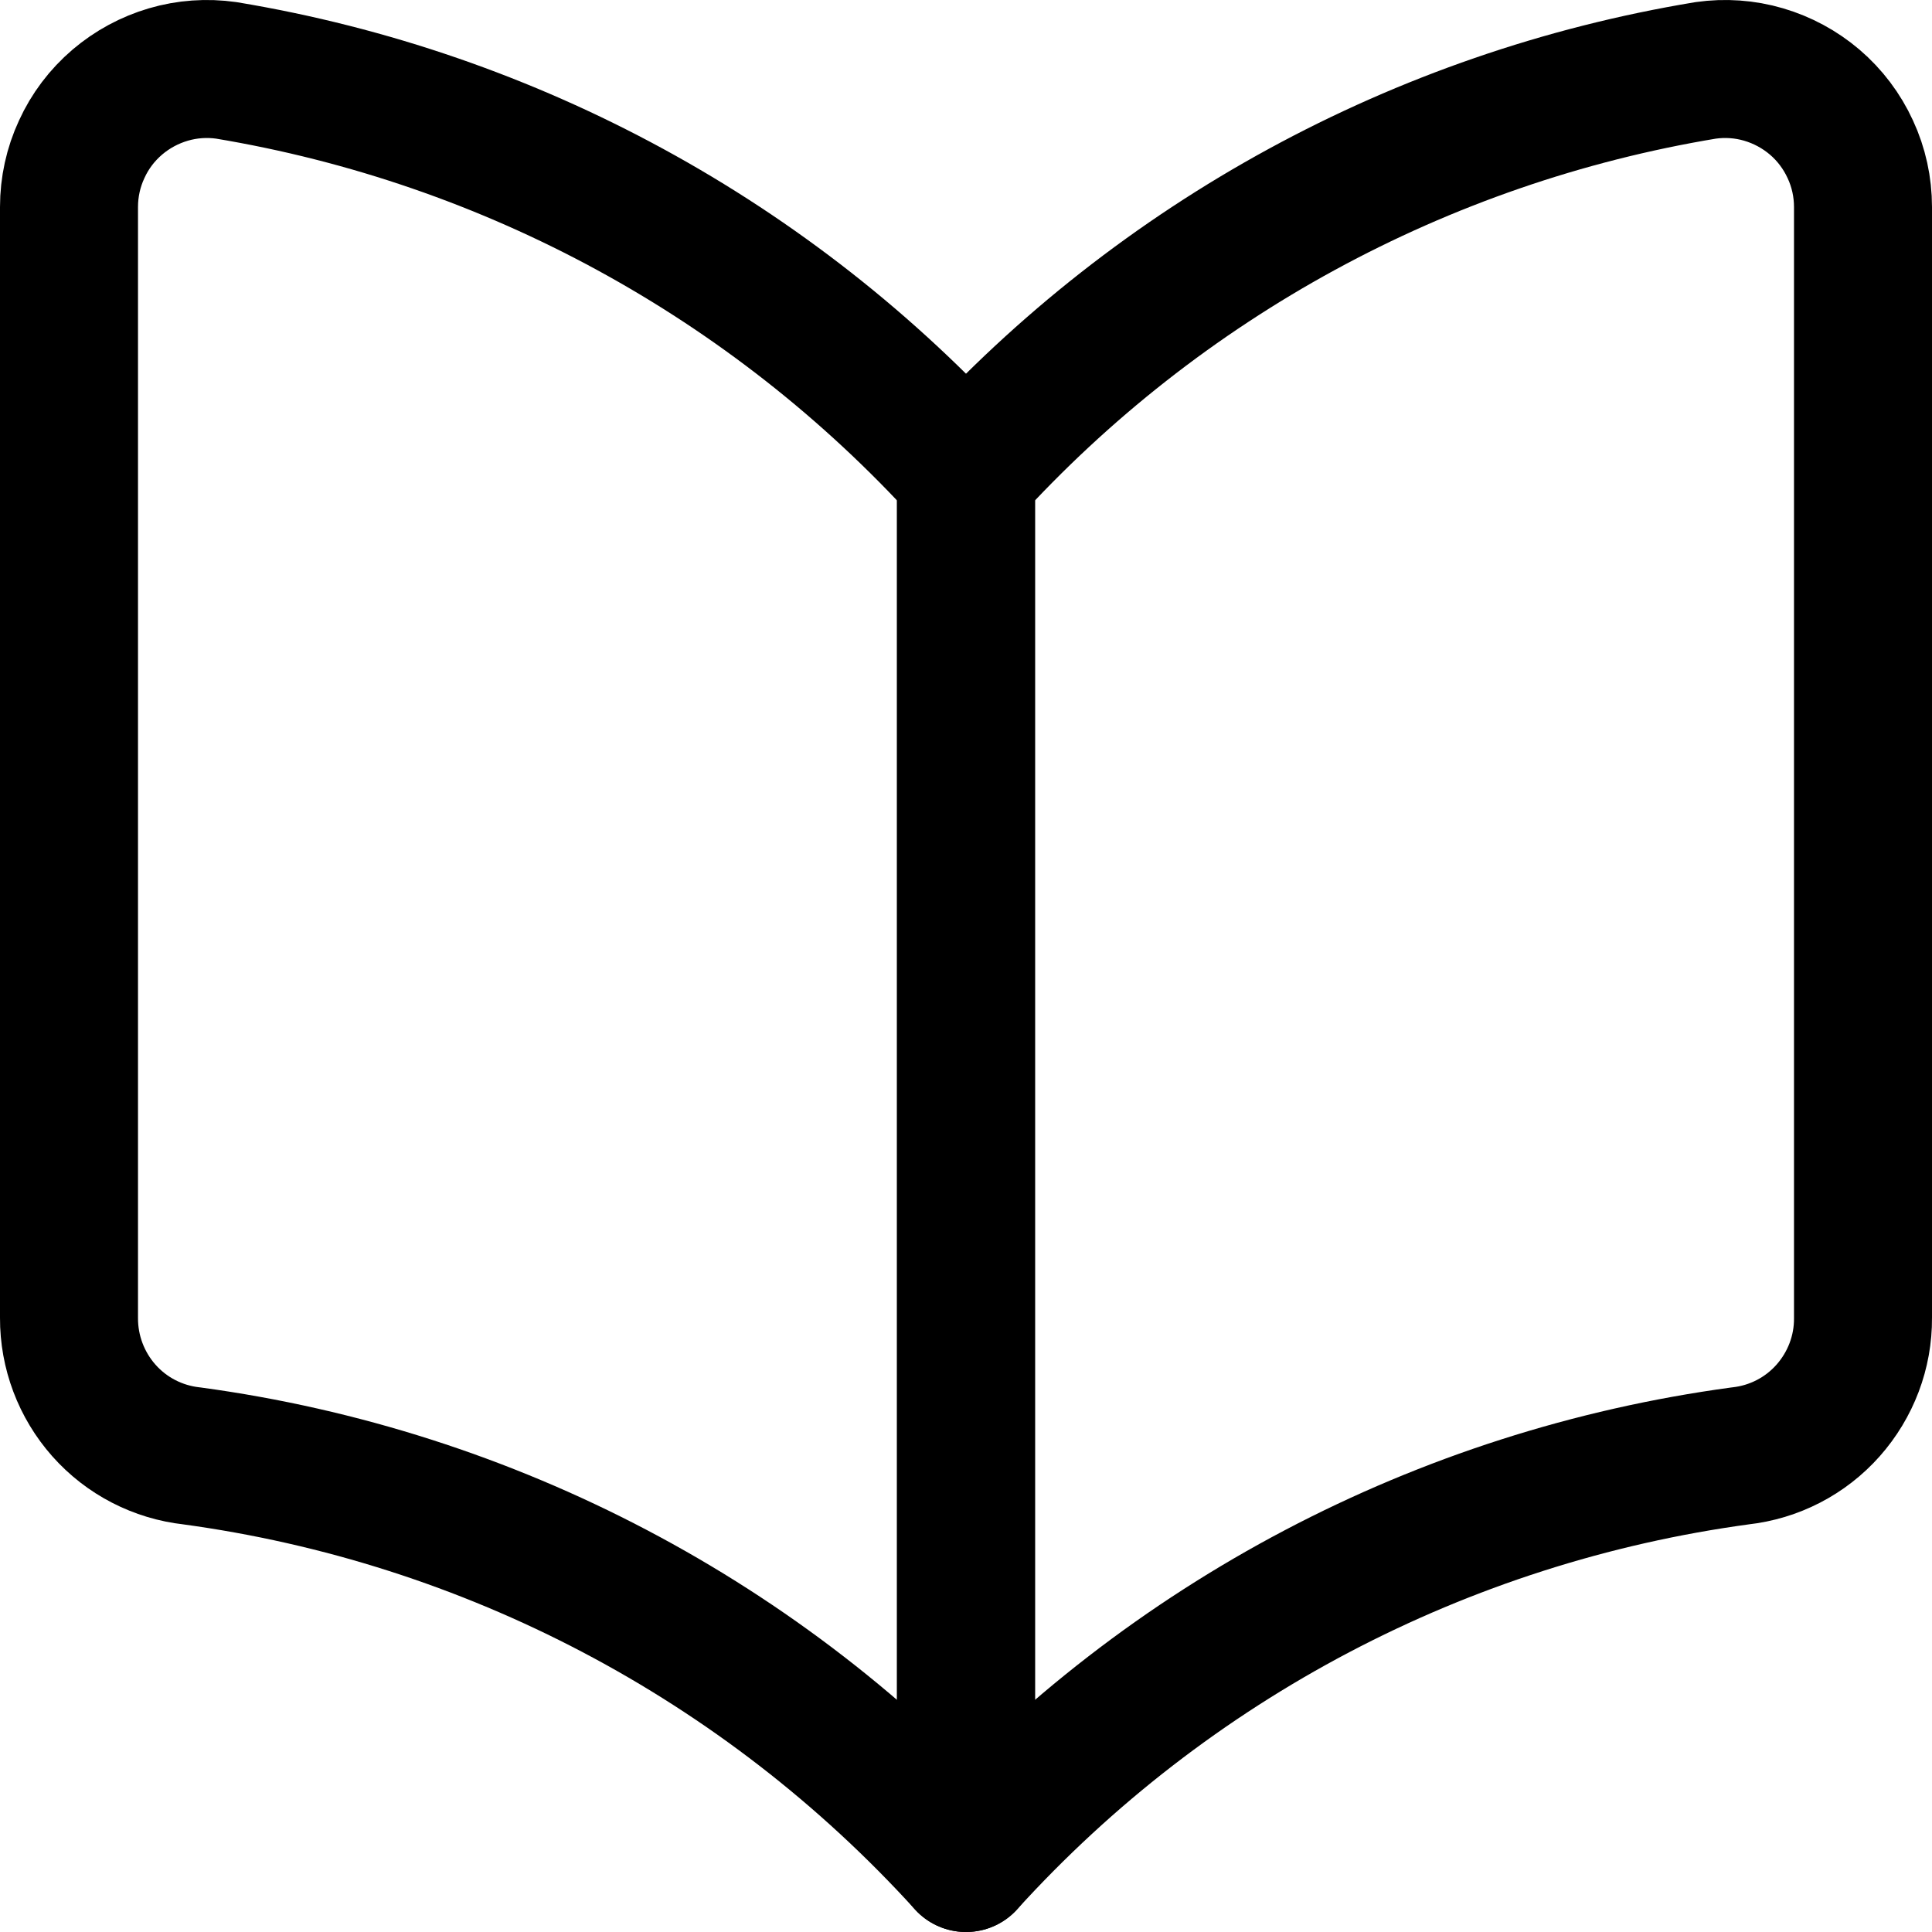
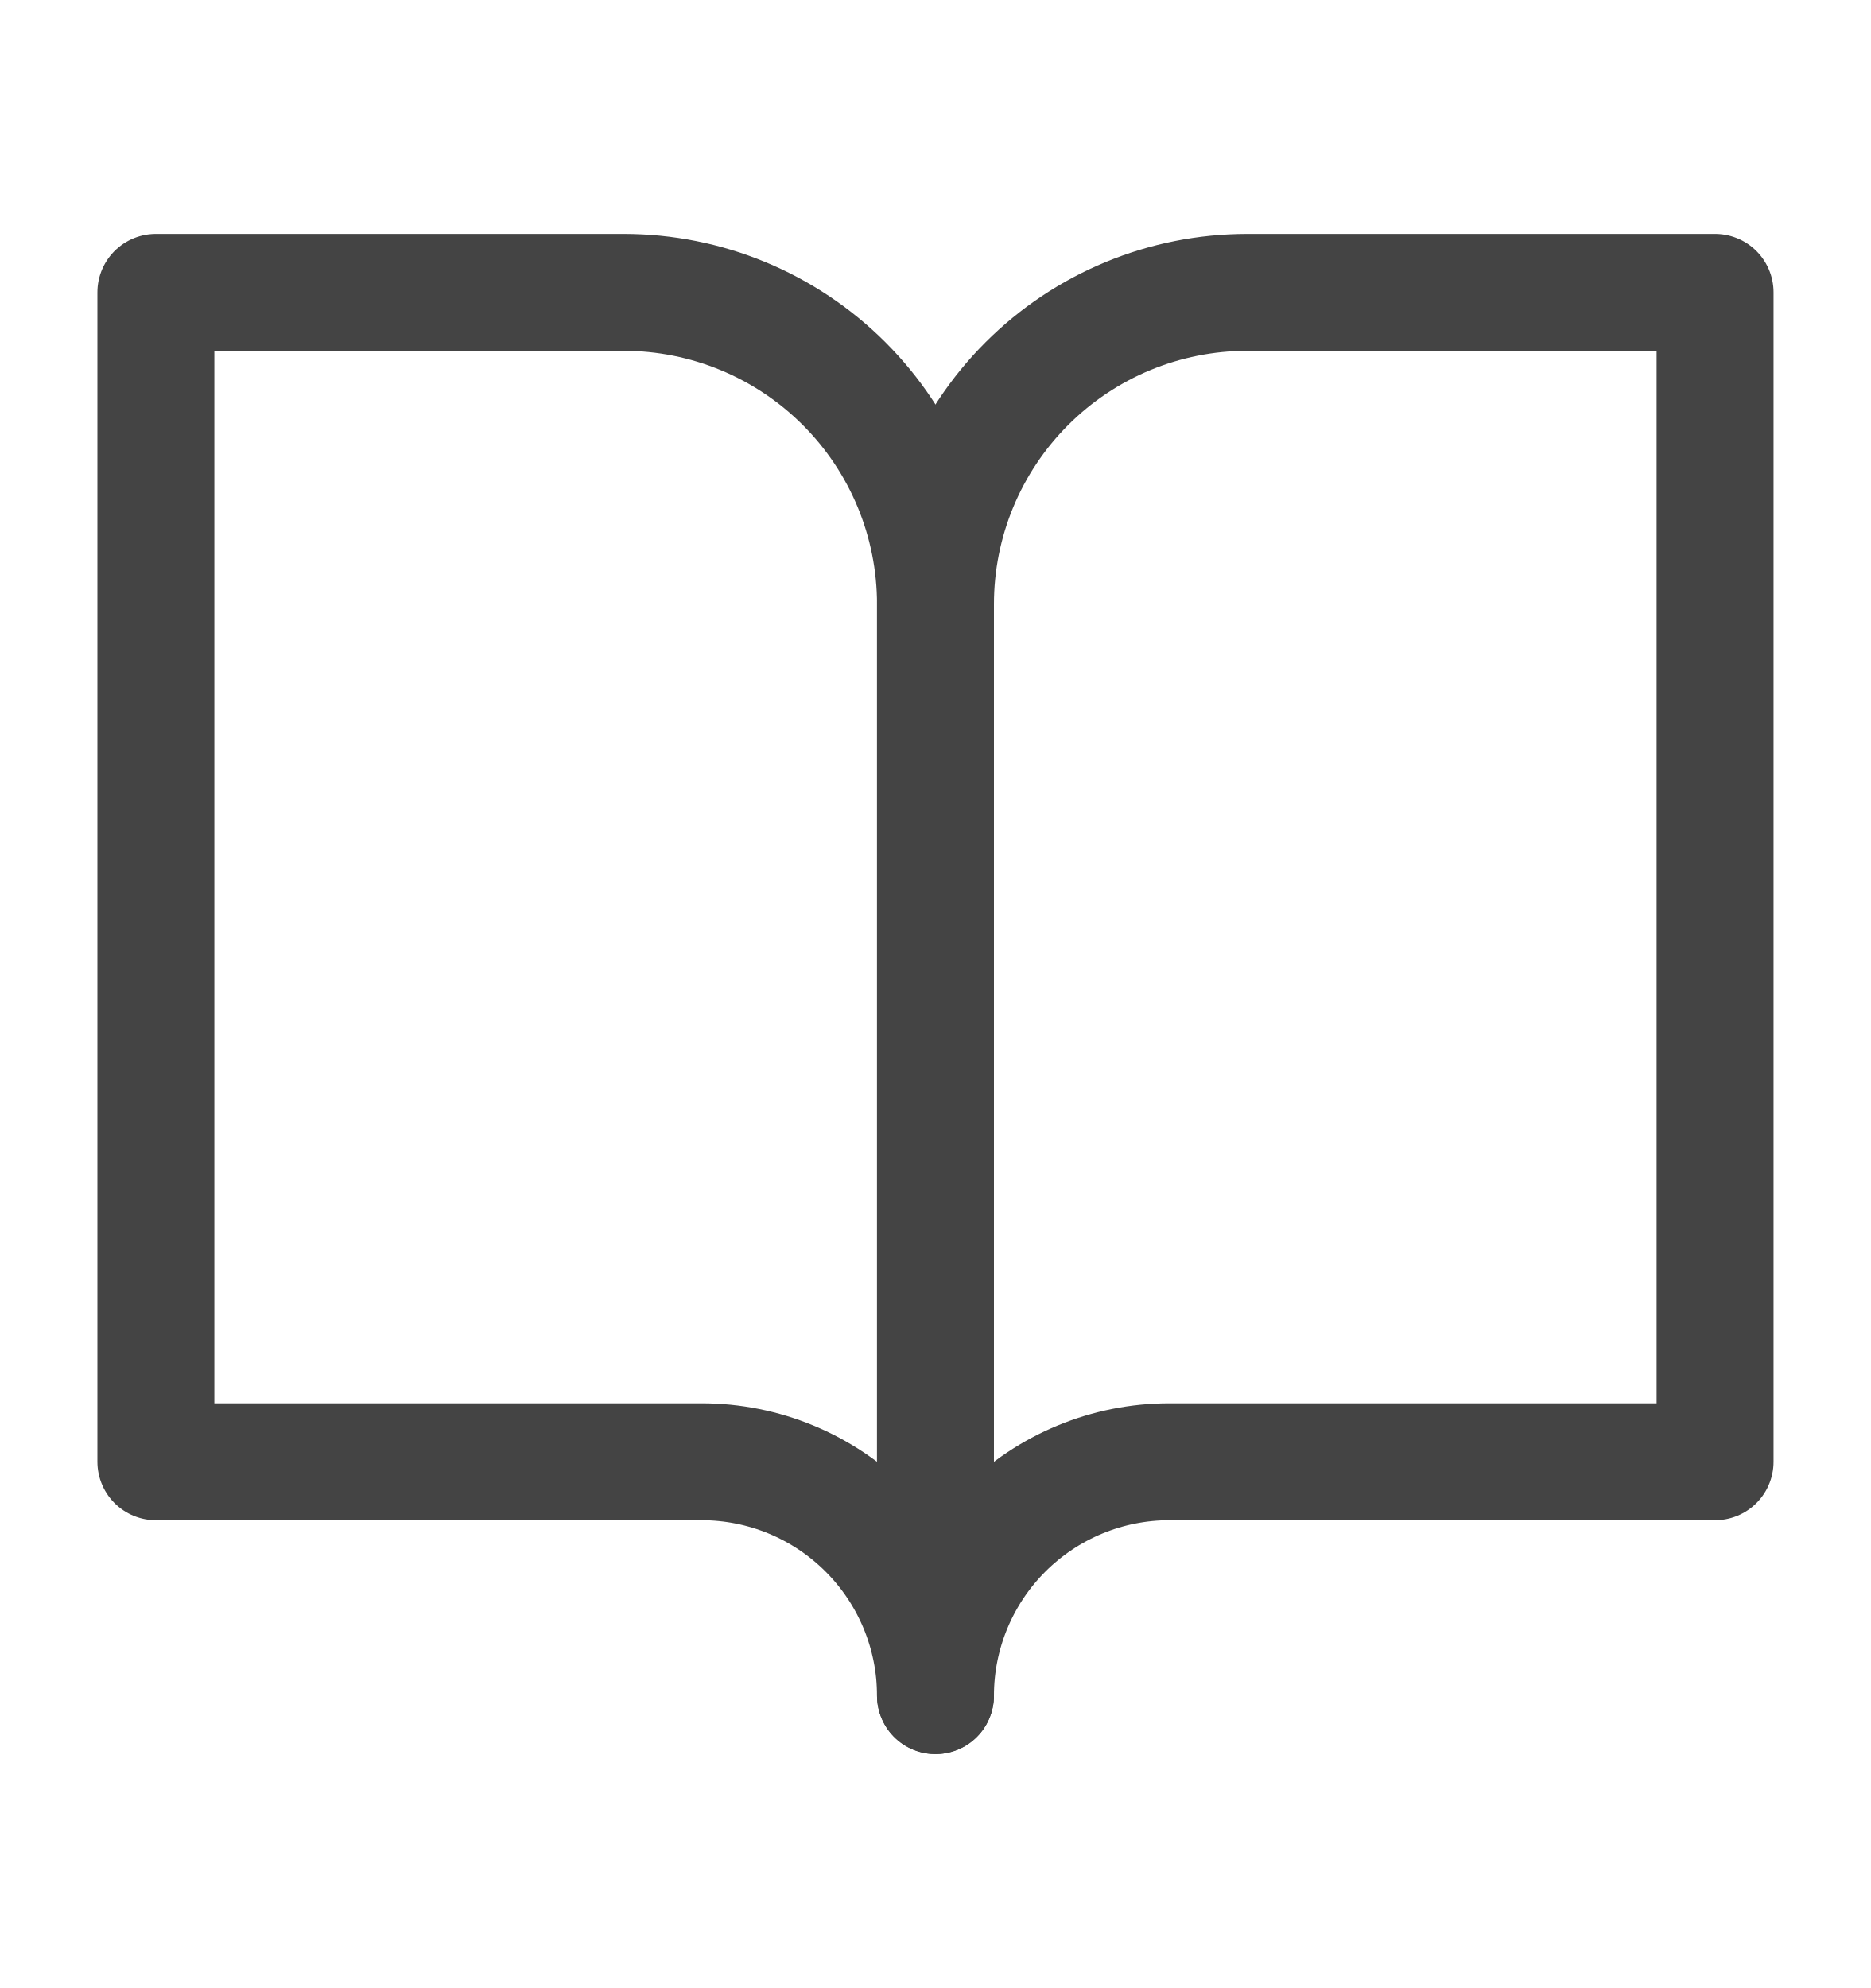
- <svg xmlns="http://www.w3.org/2000/svg" fill="none" viewBox="0 0 14 14" id="Open-Book--Streamline-Core.svg" height="14" width="14">
-   <g id="open-book--content-books-book-open">
-     <path id="Vector" stroke="#000000" stroke-linecap="round" stroke-linejoin="round" d="M7 13.5c-1.465 -1.613 -3.451 -2.657 -5.61 -2.95 -0.246 -0.027 -0.473 -0.144 -0.637 -0.329 -0.164 -0.185 -0.254 -0.424 -0.253 -0.671v-8.05c-0 -0.144 0.031 -0.287 0.092 -0.418C0.652 0.95 0.74 0.834 0.85 0.74 0.958 0.648 1.084 0.58 1.22 0.54c0.136 -0.04 0.279 -0.05 0.42 -0.03 2.064 0.343 3.953 1.371 5.36 2.92V13.5Z" stroke-width="1" />
-     <path id="Vector_2" stroke="#000000" stroke-linecap="round" stroke-linejoin="round" d="M7 13.5c1.465 -1.613 3.451 -2.657 5.61 -2.95 0.246 -0.027 0.473 -0.144 0.637 -0.329 0.164 -0.185 0.255 -0.424 0.253 -0.671v-8.05c0 -0.144 -0.031 -0.287 -0.092 -0.418 -0.06 -0.131 -0.148 -0.248 -0.258 -0.342 -0.108 -0.092 -0.234 -0.16 -0.37 -0.2 -0.136 -0.04 -0.279 -0.05 -0.42 -0.03C10.296 0.852 8.407 1.881 7 3.43V13.5Z" stroke-width="1" />
-   </g>
+ <svg xmlns="http://www.w3.org/2000/svg" width="16" height="17" viewBox="0 0 16 17" fill="none">
+   <path d="M1.333 2.5H5.333C6.041 2.5 6.719 2.781 7.219 3.281C7.719 3.781 8 4.459 8 5.167V14.5C8 13.97 7.789 13.461 7.414 13.086C7.039 12.711 6.531 12.5 6 12.5H1.333V2.5Z" stroke="#444444" stroke-linecap="round" stroke-linejoin="round" />
+   <path d="M14.667 2.5H10.667C9.959 2.5 9.281 2.781 8.781 3.281C8.281 3.781 8 4.459 8 5.167V14.5C8 13.97 8.211 13.461 8.586 13.086C8.961 12.711 9.47 12.5 10 12.5H14.667V2.5Z" stroke="#444444" stroke-linecap="round" stroke-linejoin="round" />
</svg>
